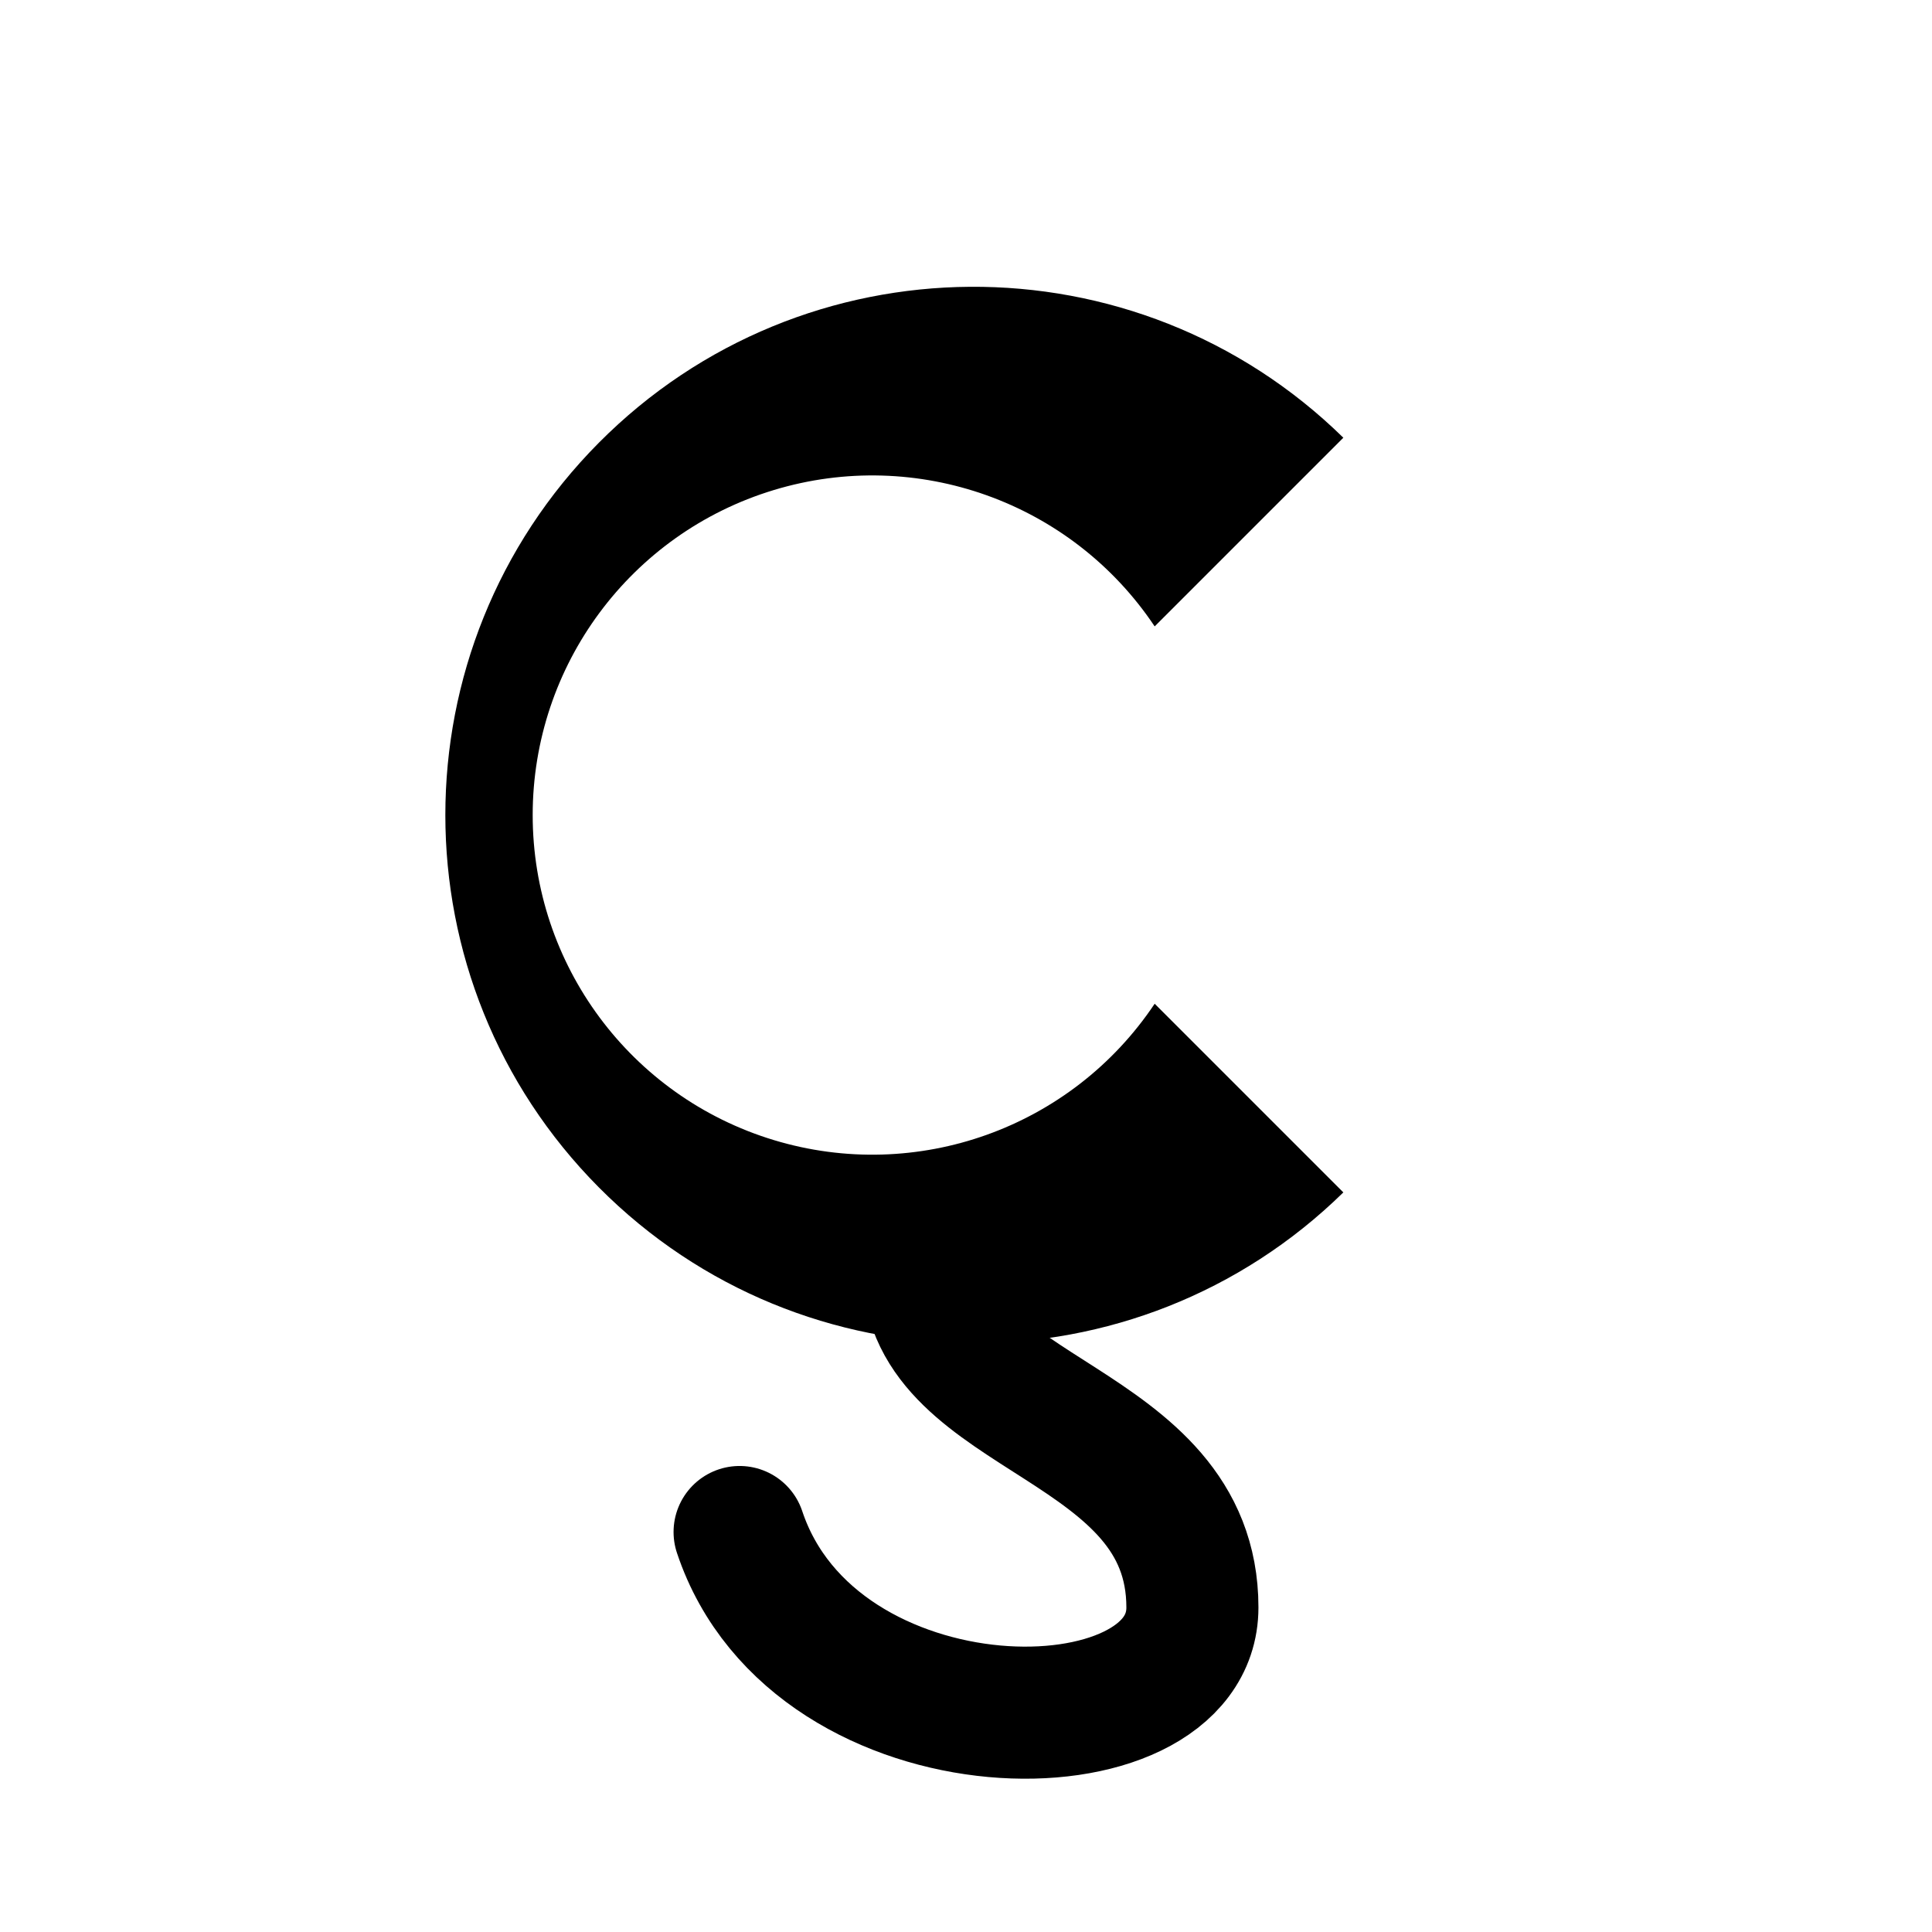
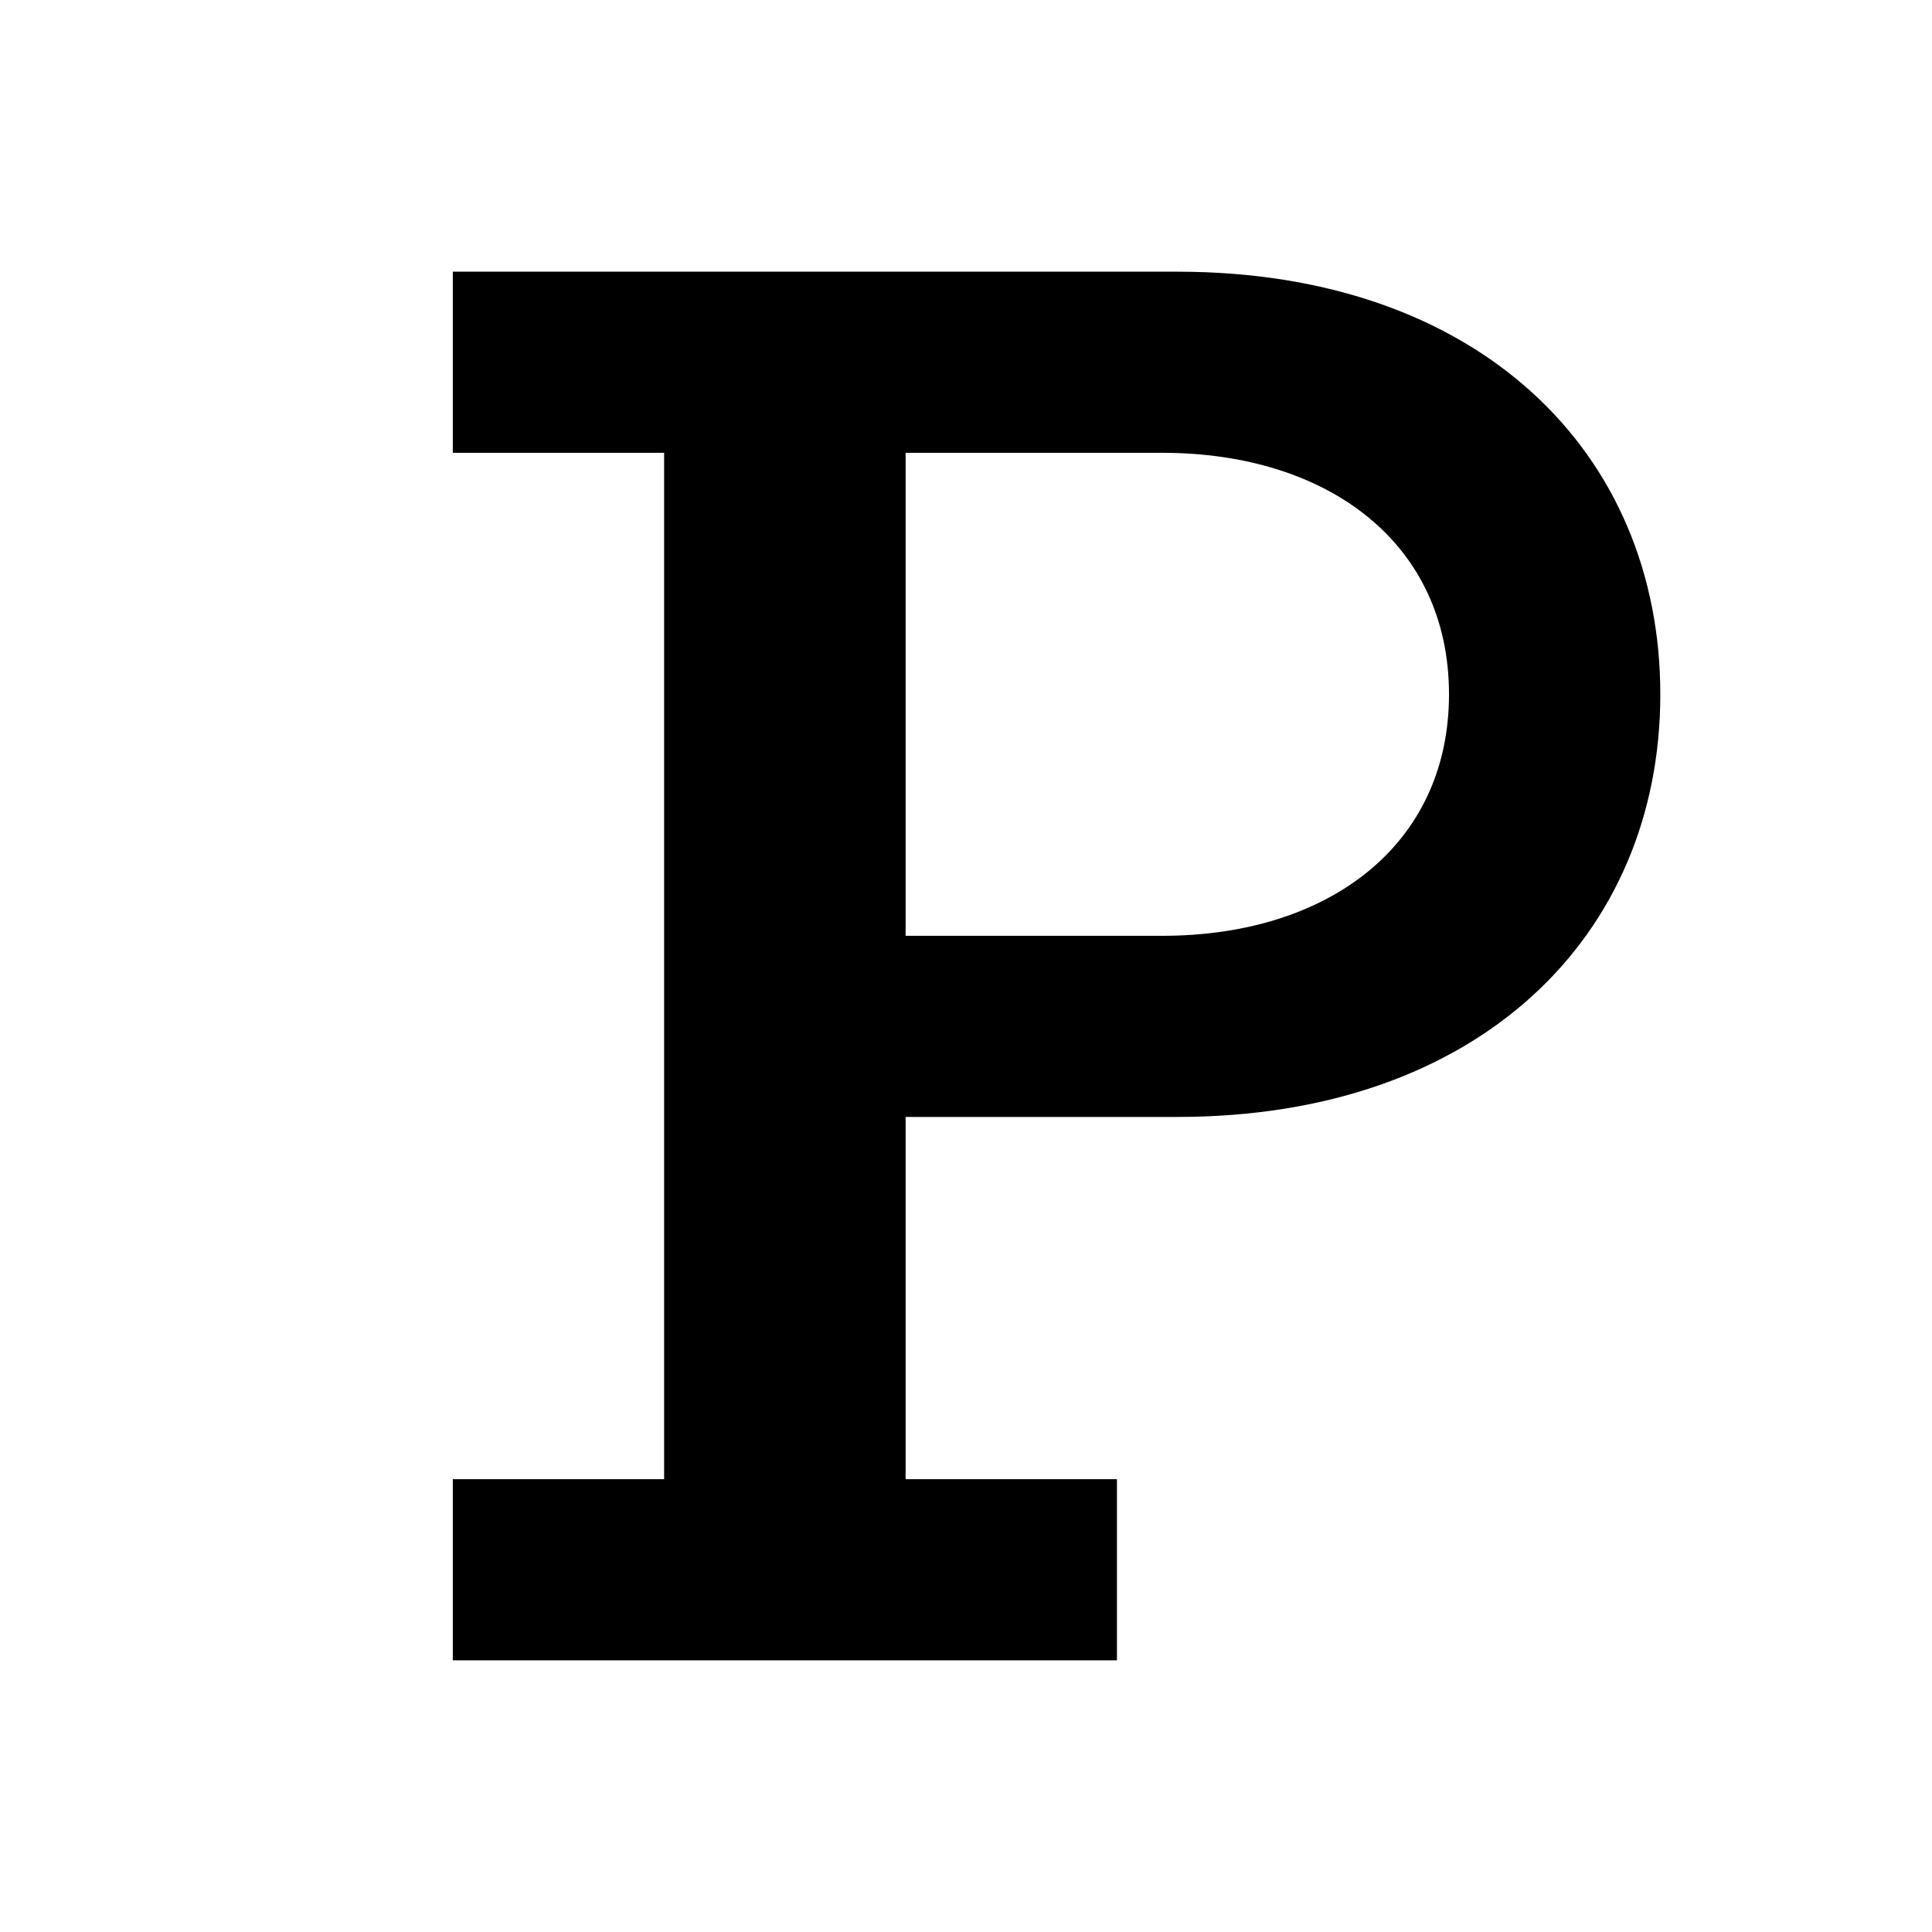
<svg xmlns="http://www.w3.org/2000/svg" width="16" height="16" viewBox="0 0 128 128">
-   <g transform="translate(64 54) scale(1.25)">
-     <path d="M20 -20 A28 28 0 1 0 20 20 L10 10 A18 18 0 1 1 10 -10 Z" fill="#000000" />
-     <path d="M-2 24 C-2 32 12 32 12 42 C12 50 -8 50 -12 38" stroke="#000000" stroke-width="7" fill="none" stroke-linecap="round" />
-   </g>
+   <path fill="#000000" fill-rule="evenodd" d="M40 18 H78 C98 18 110 30 110 46 C110 62 98 74 78 74 H60 V98 H74 V110 H30 V98 H44 V30 H30 V18 Z M60 30 V62 H77 C88 62 96 56 96 46 C96 36 88 30 77 30 Z" />
</svg>
